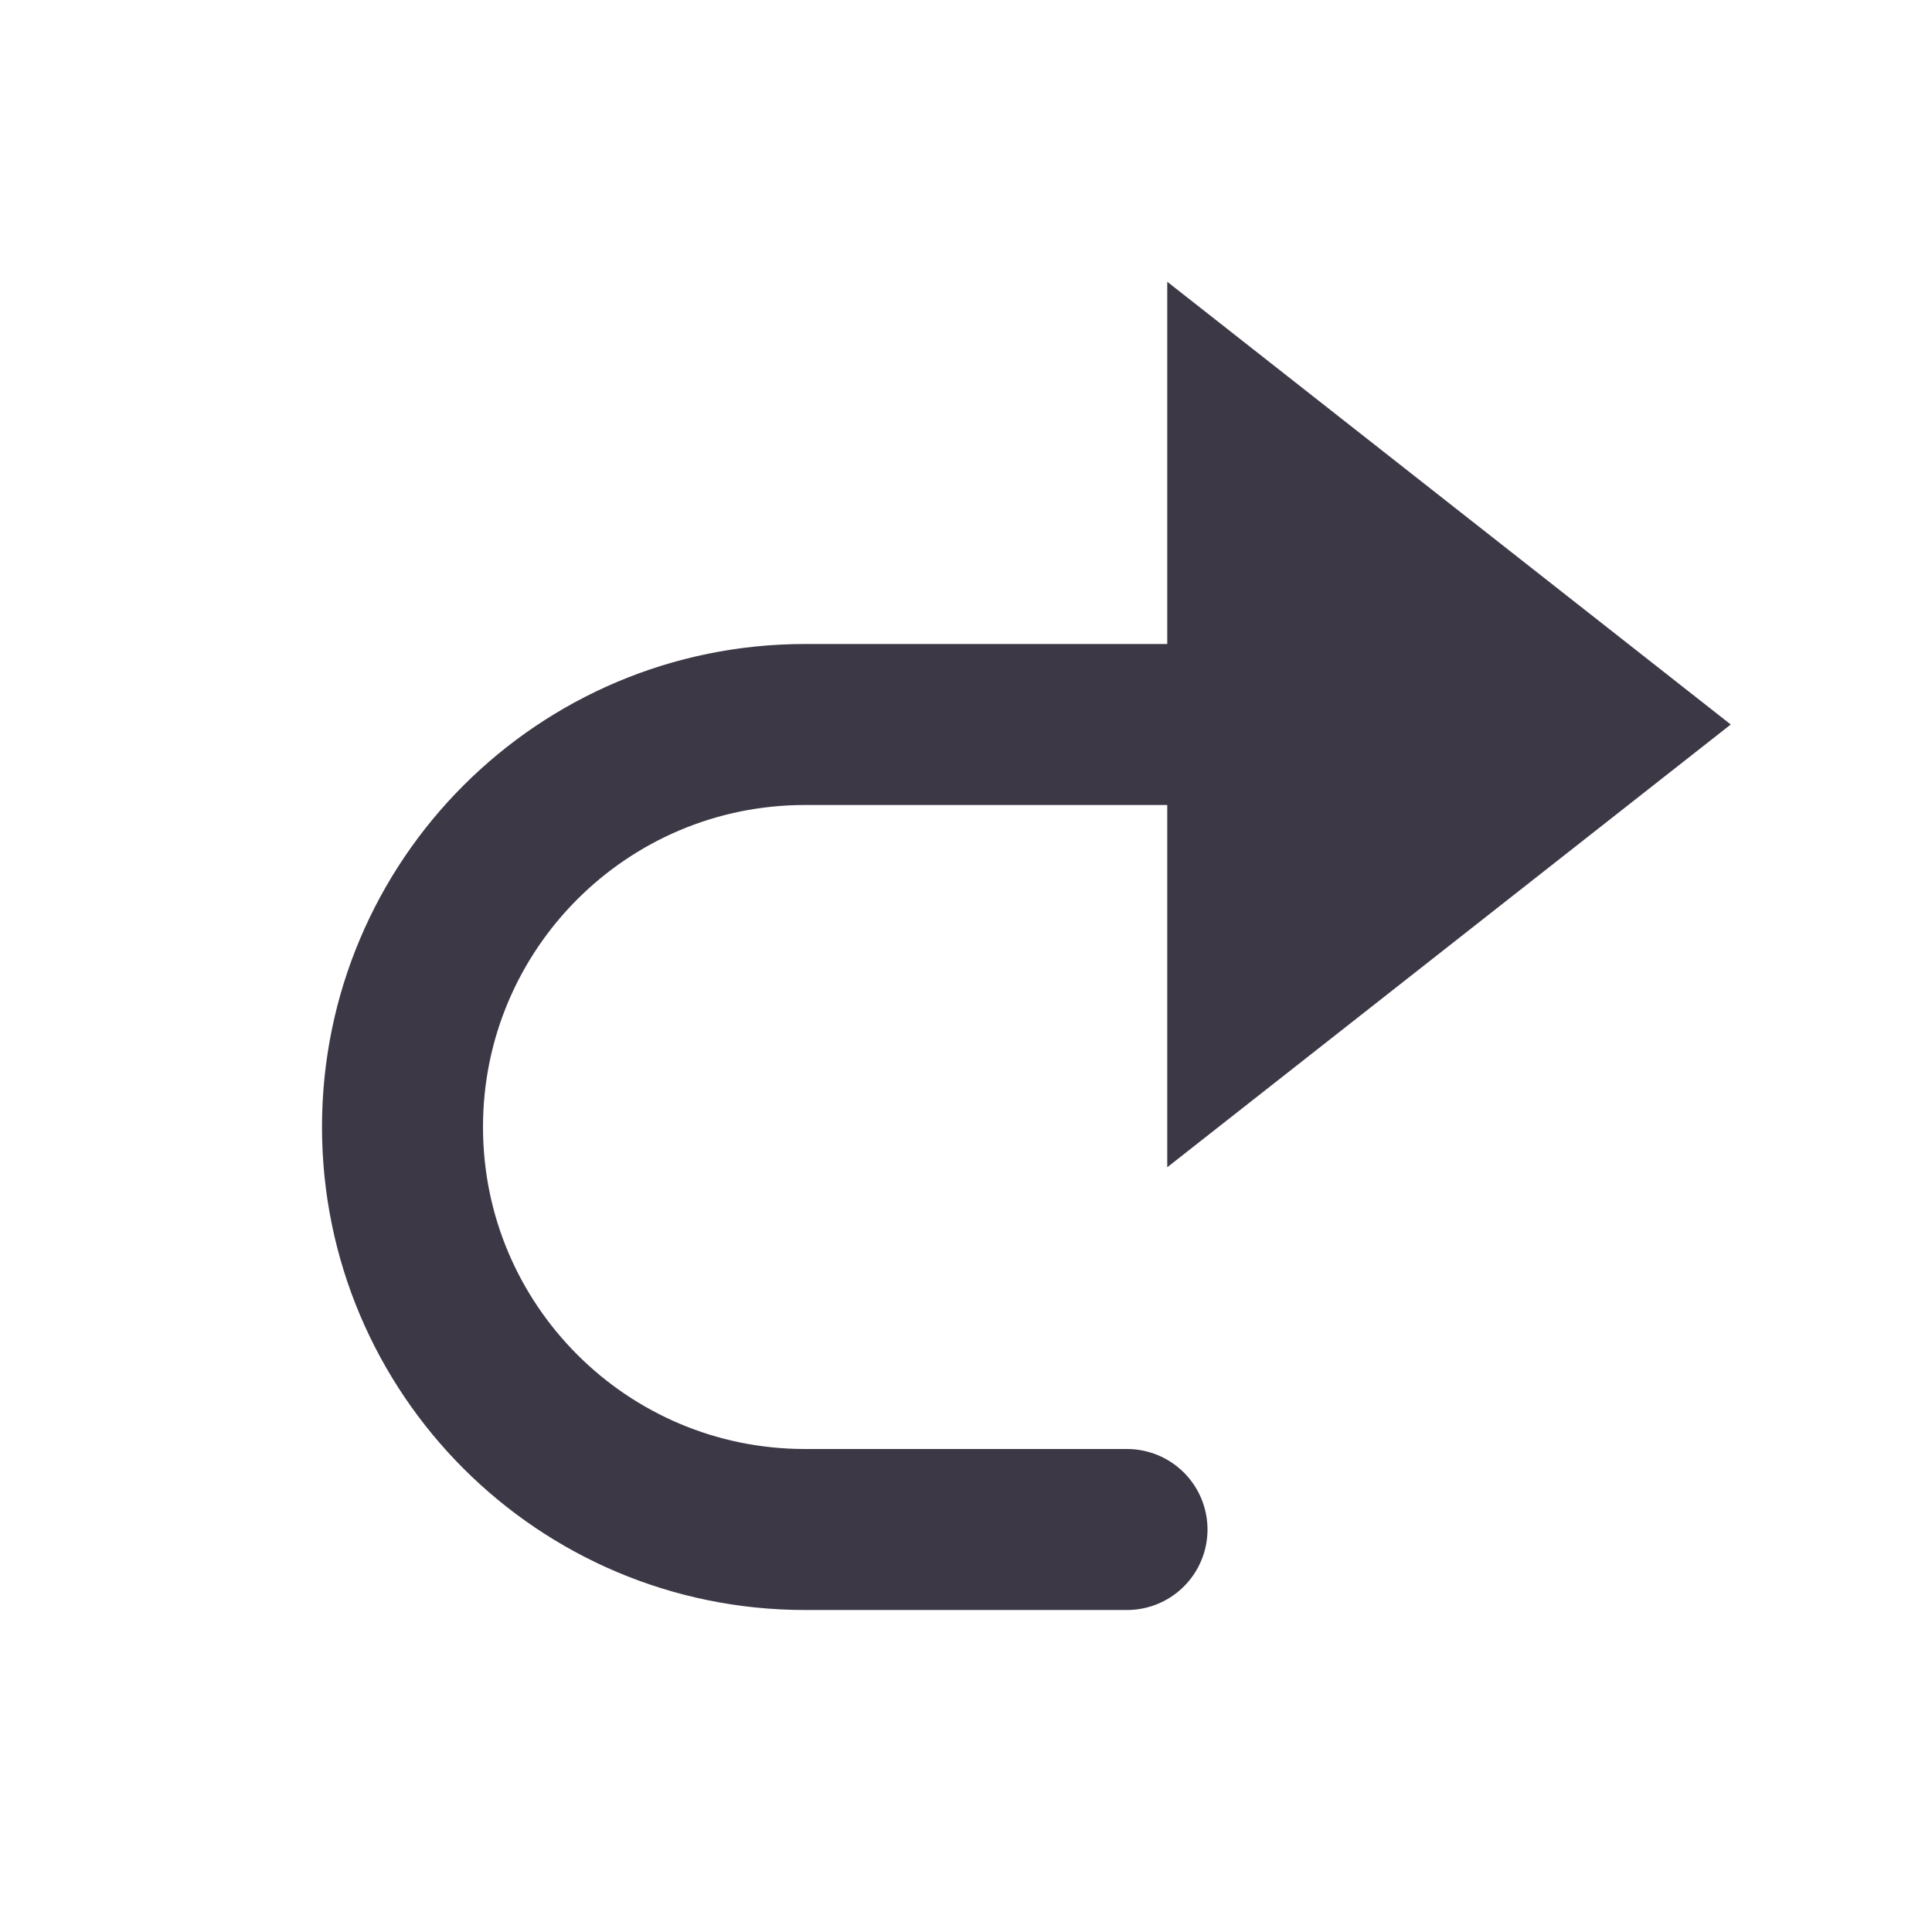
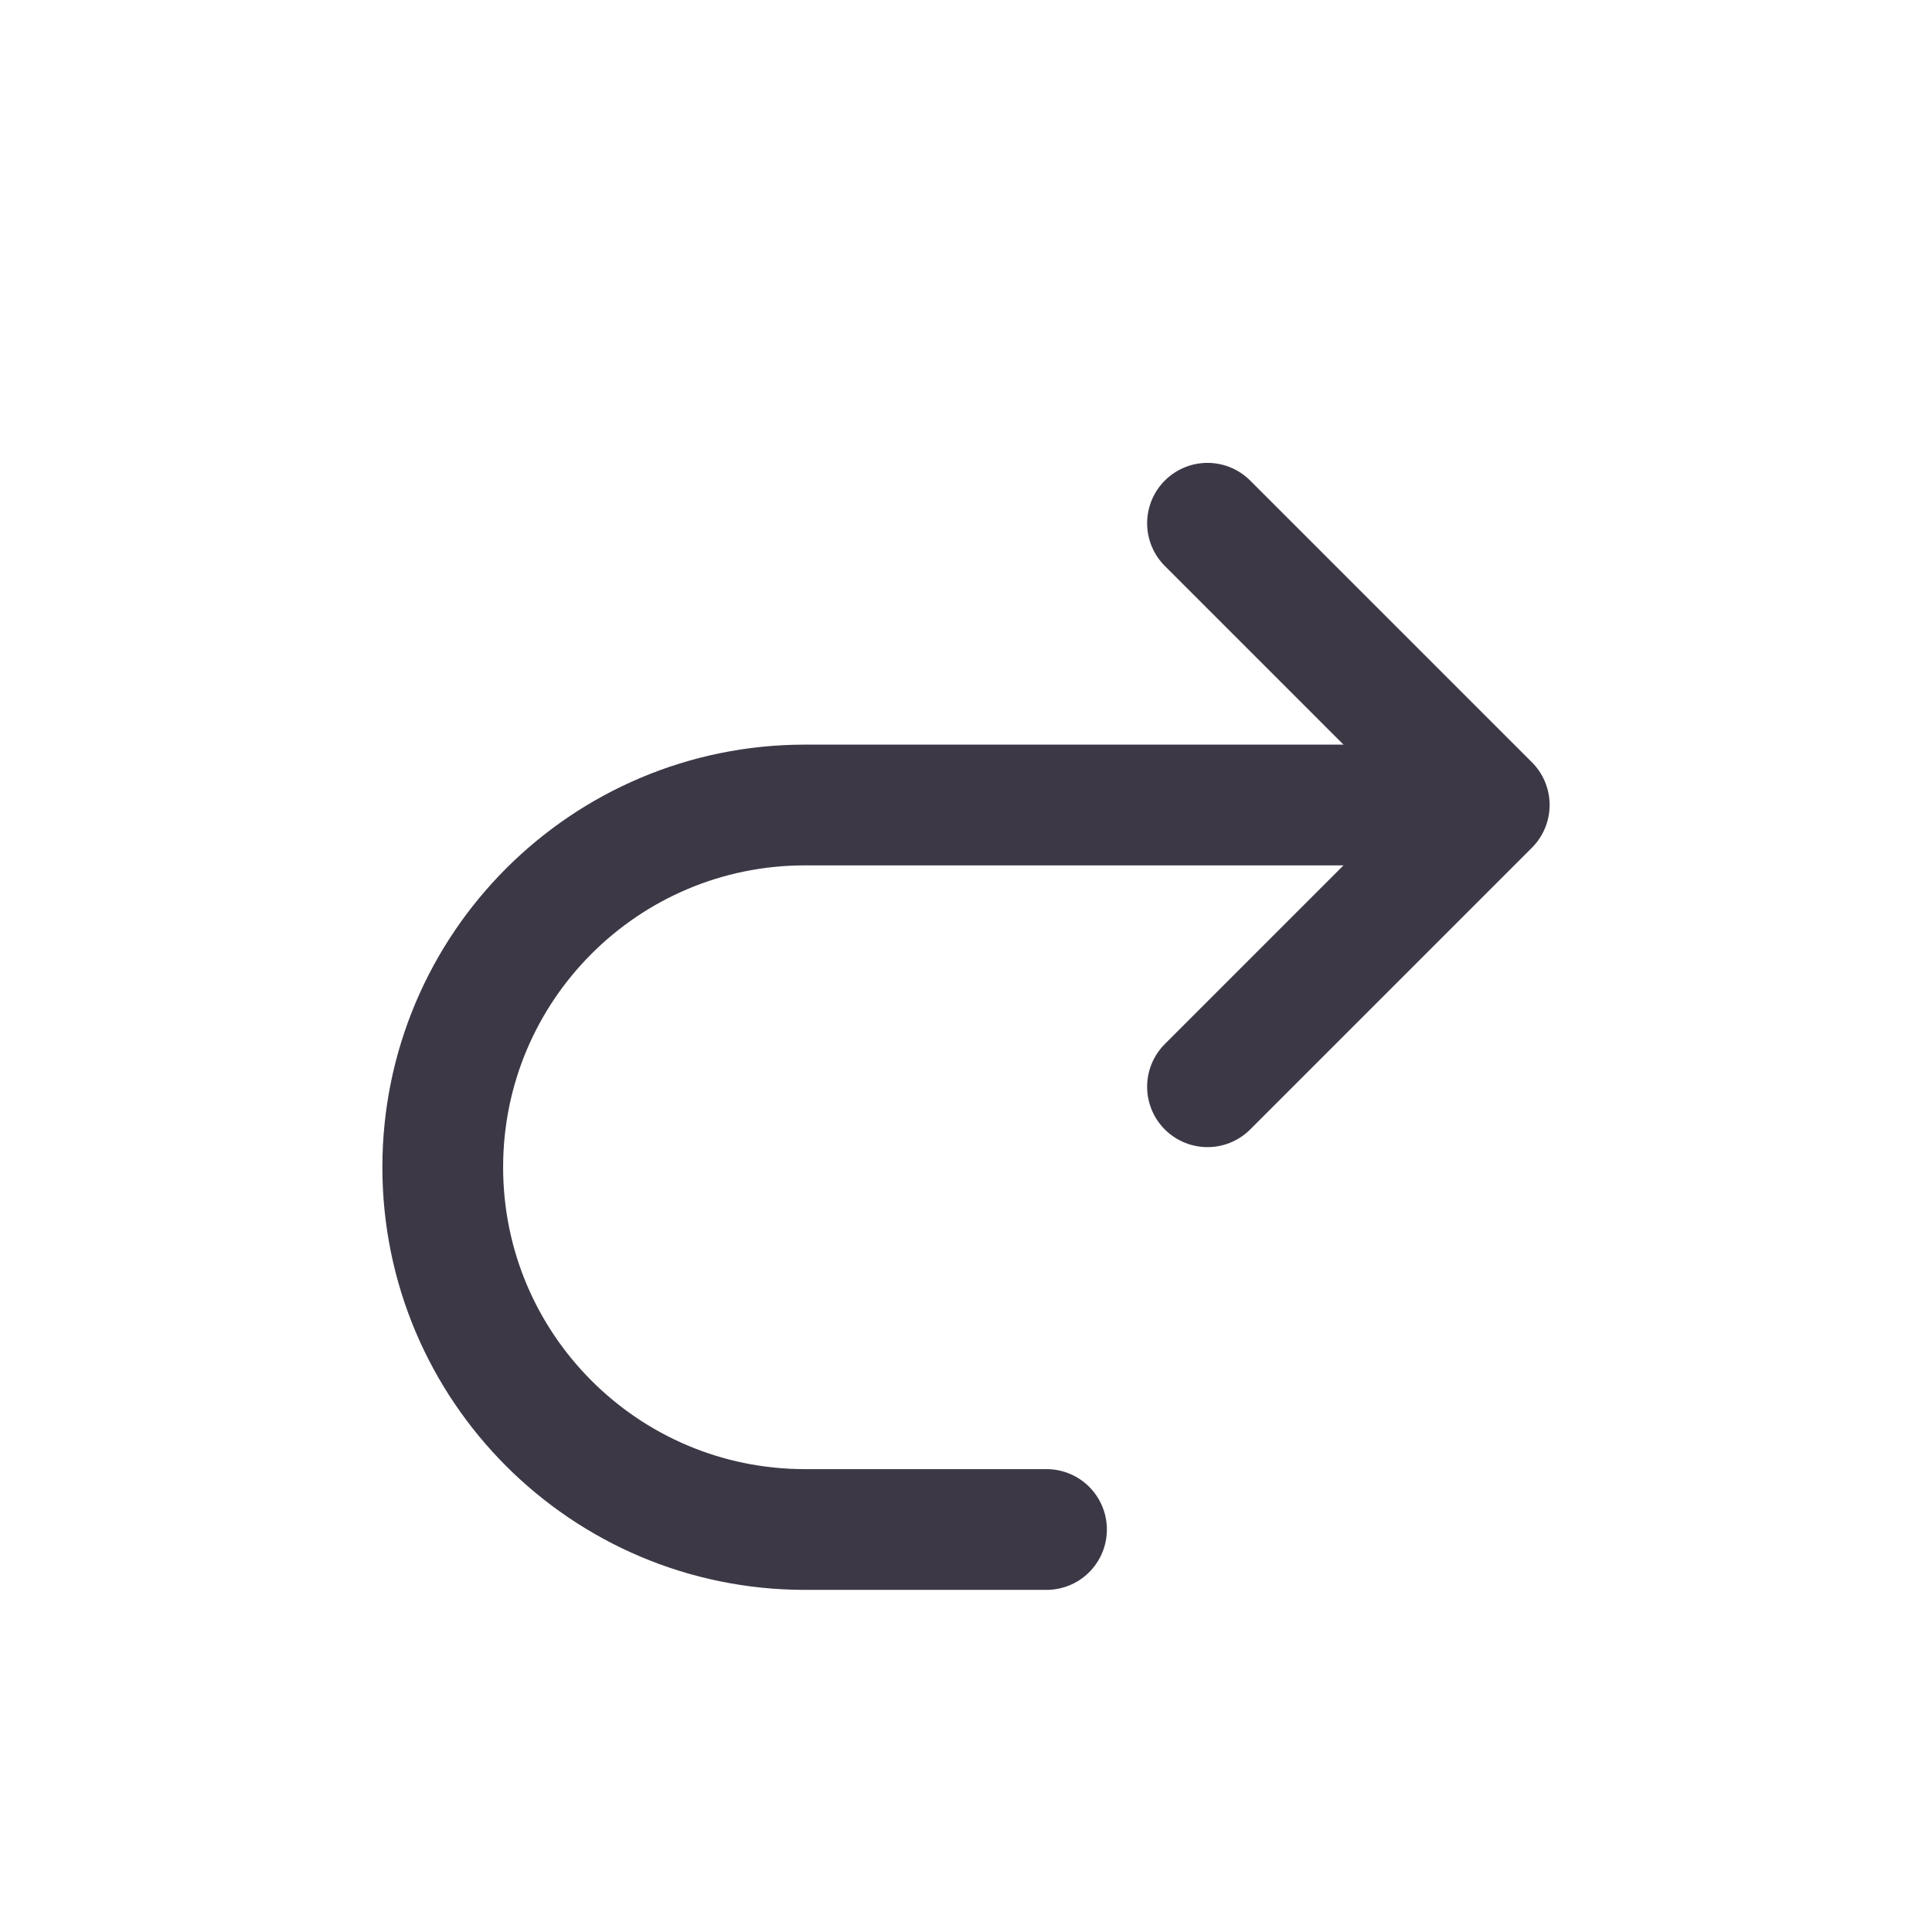
<svg xmlns="http://www.w3.org/2000/svg" width="24" height="24" viewBox="0 0 24 24">
-   <g transform="matrix(-1 0 0 1 24 0)">
-     <path d="M8.5 9 H14 A5 5 0 0 1 14 19 H10" fill="none" stroke="#3d3846" stroke-width="2" stroke-linecap="round" stroke-linejoin="round" />
-     <path d="M2.5 9 L9.5 3.5 V14.5 Z" fill="#3d3846" />
+   <g transform="translate(2 2)" fill="none" stroke="#3d3846" stroke-width="1.5" stroke-linecap="round" stroke-linejoin="round">
+     <path d="M13 4.5 L16.5 8 13 11.5" />
+     <path d="M16 8 H8 a4.5 4.5 0 0 0 0 9 h3" />
  </g>
</svg>
